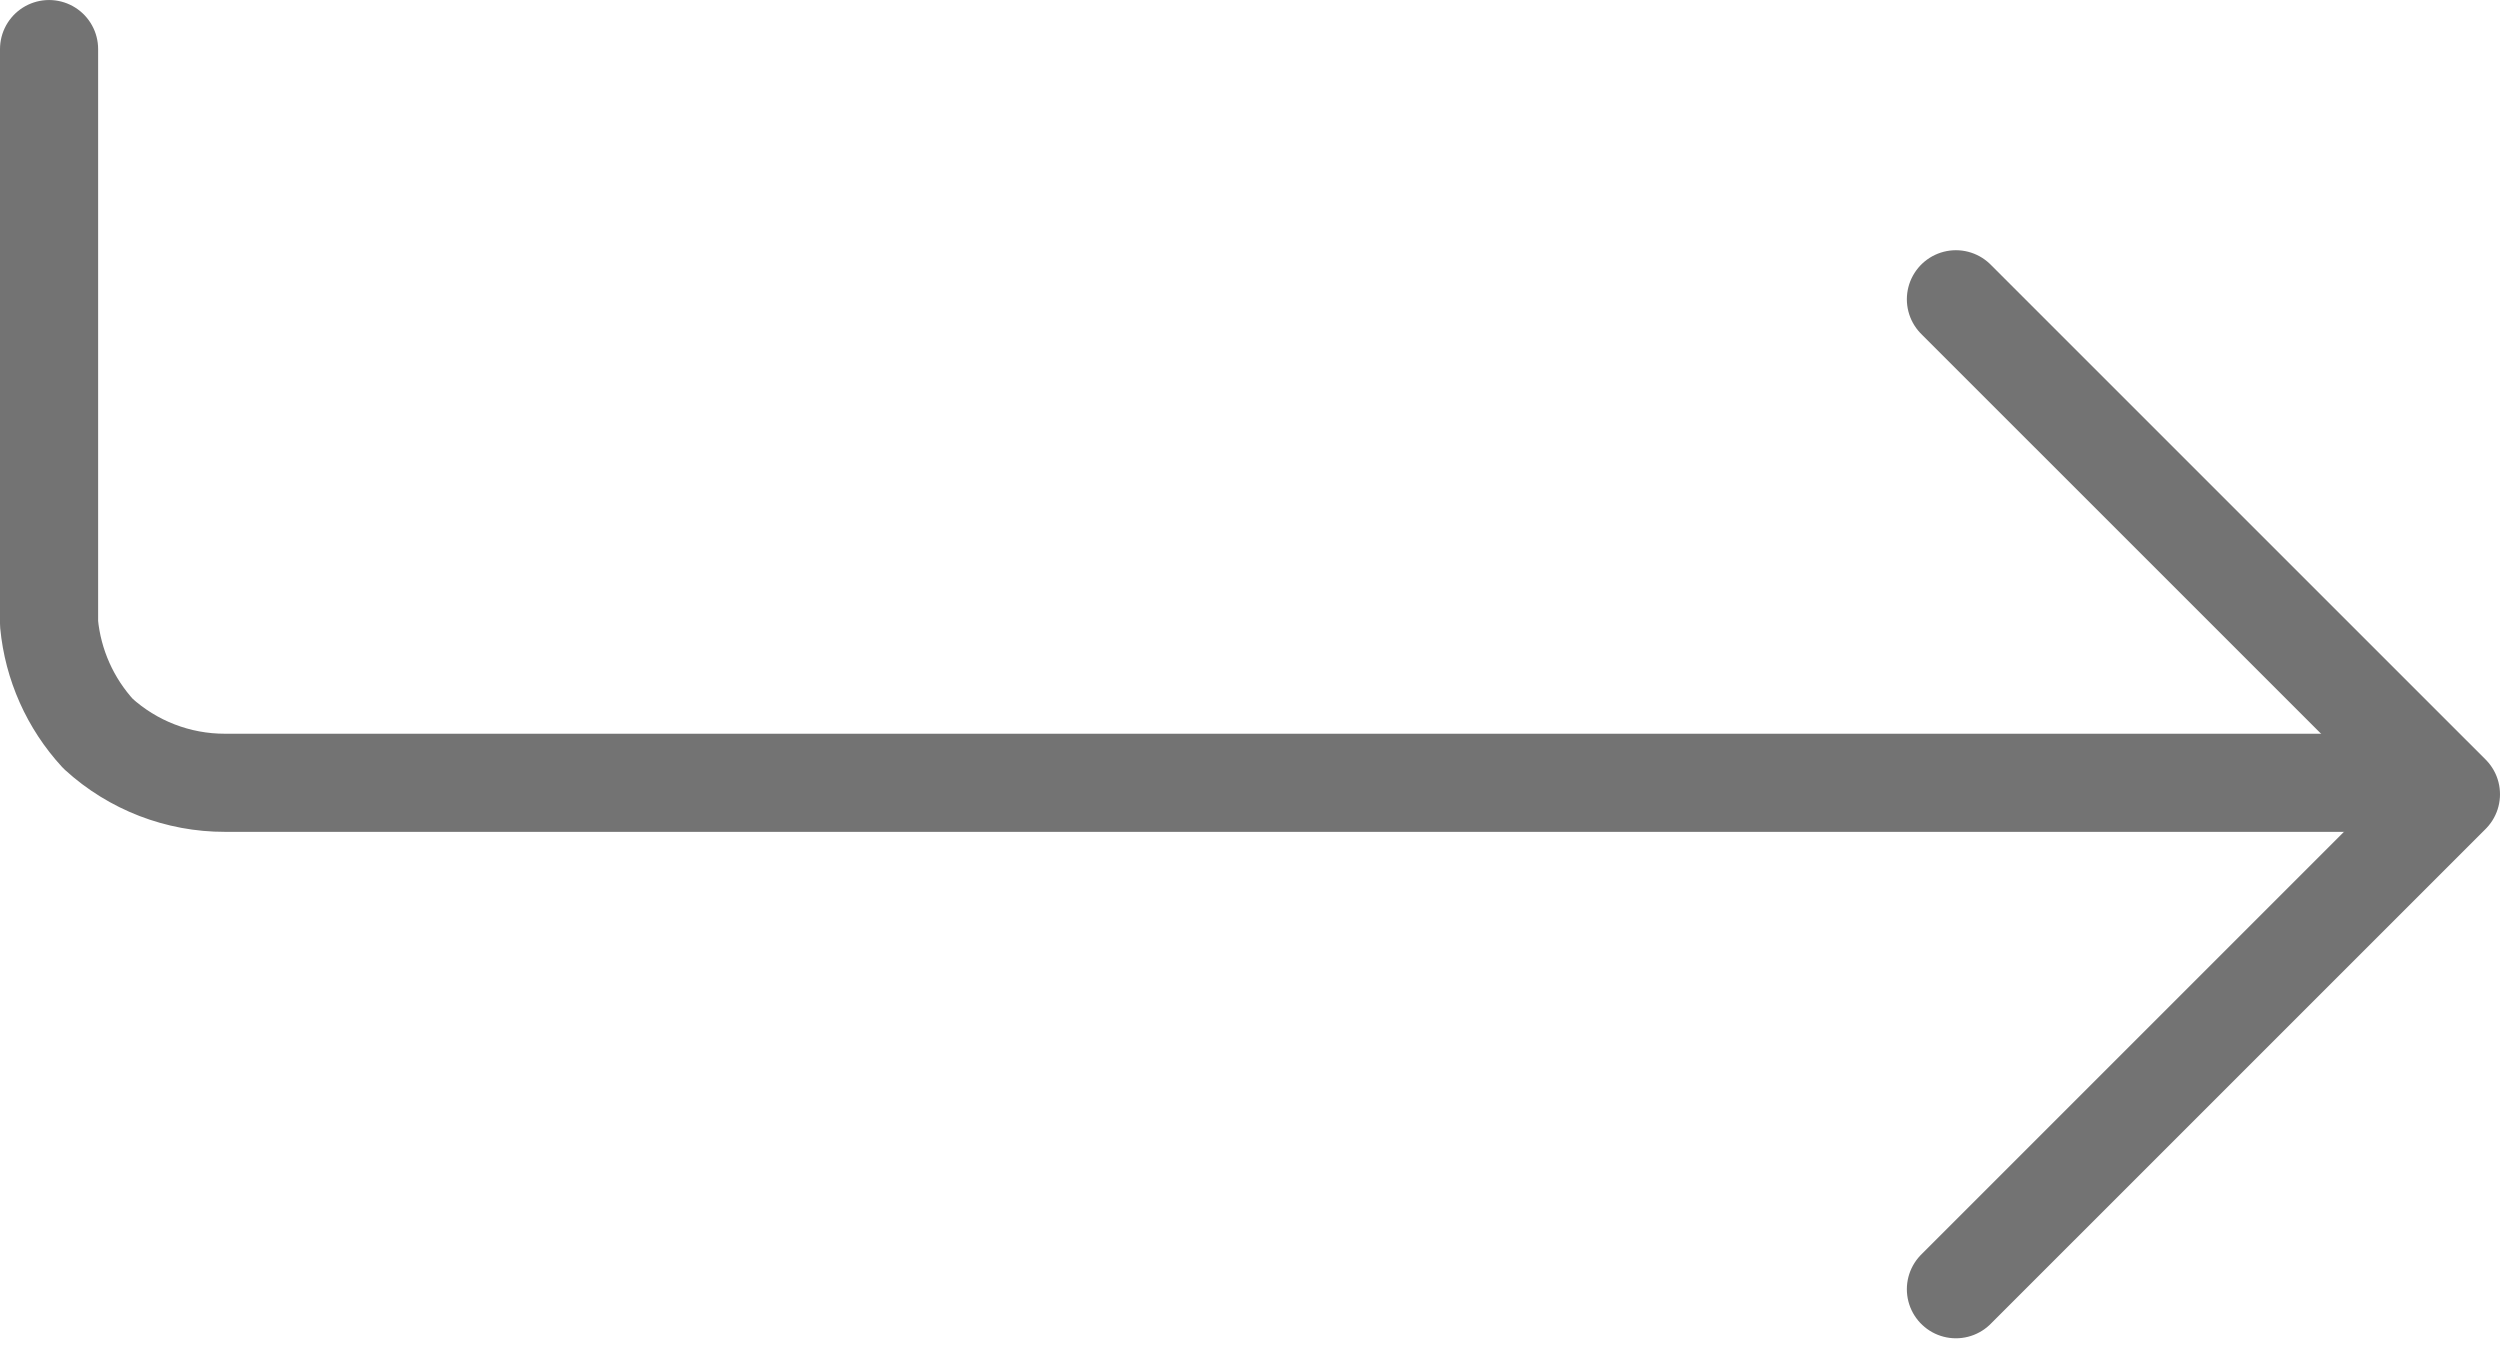
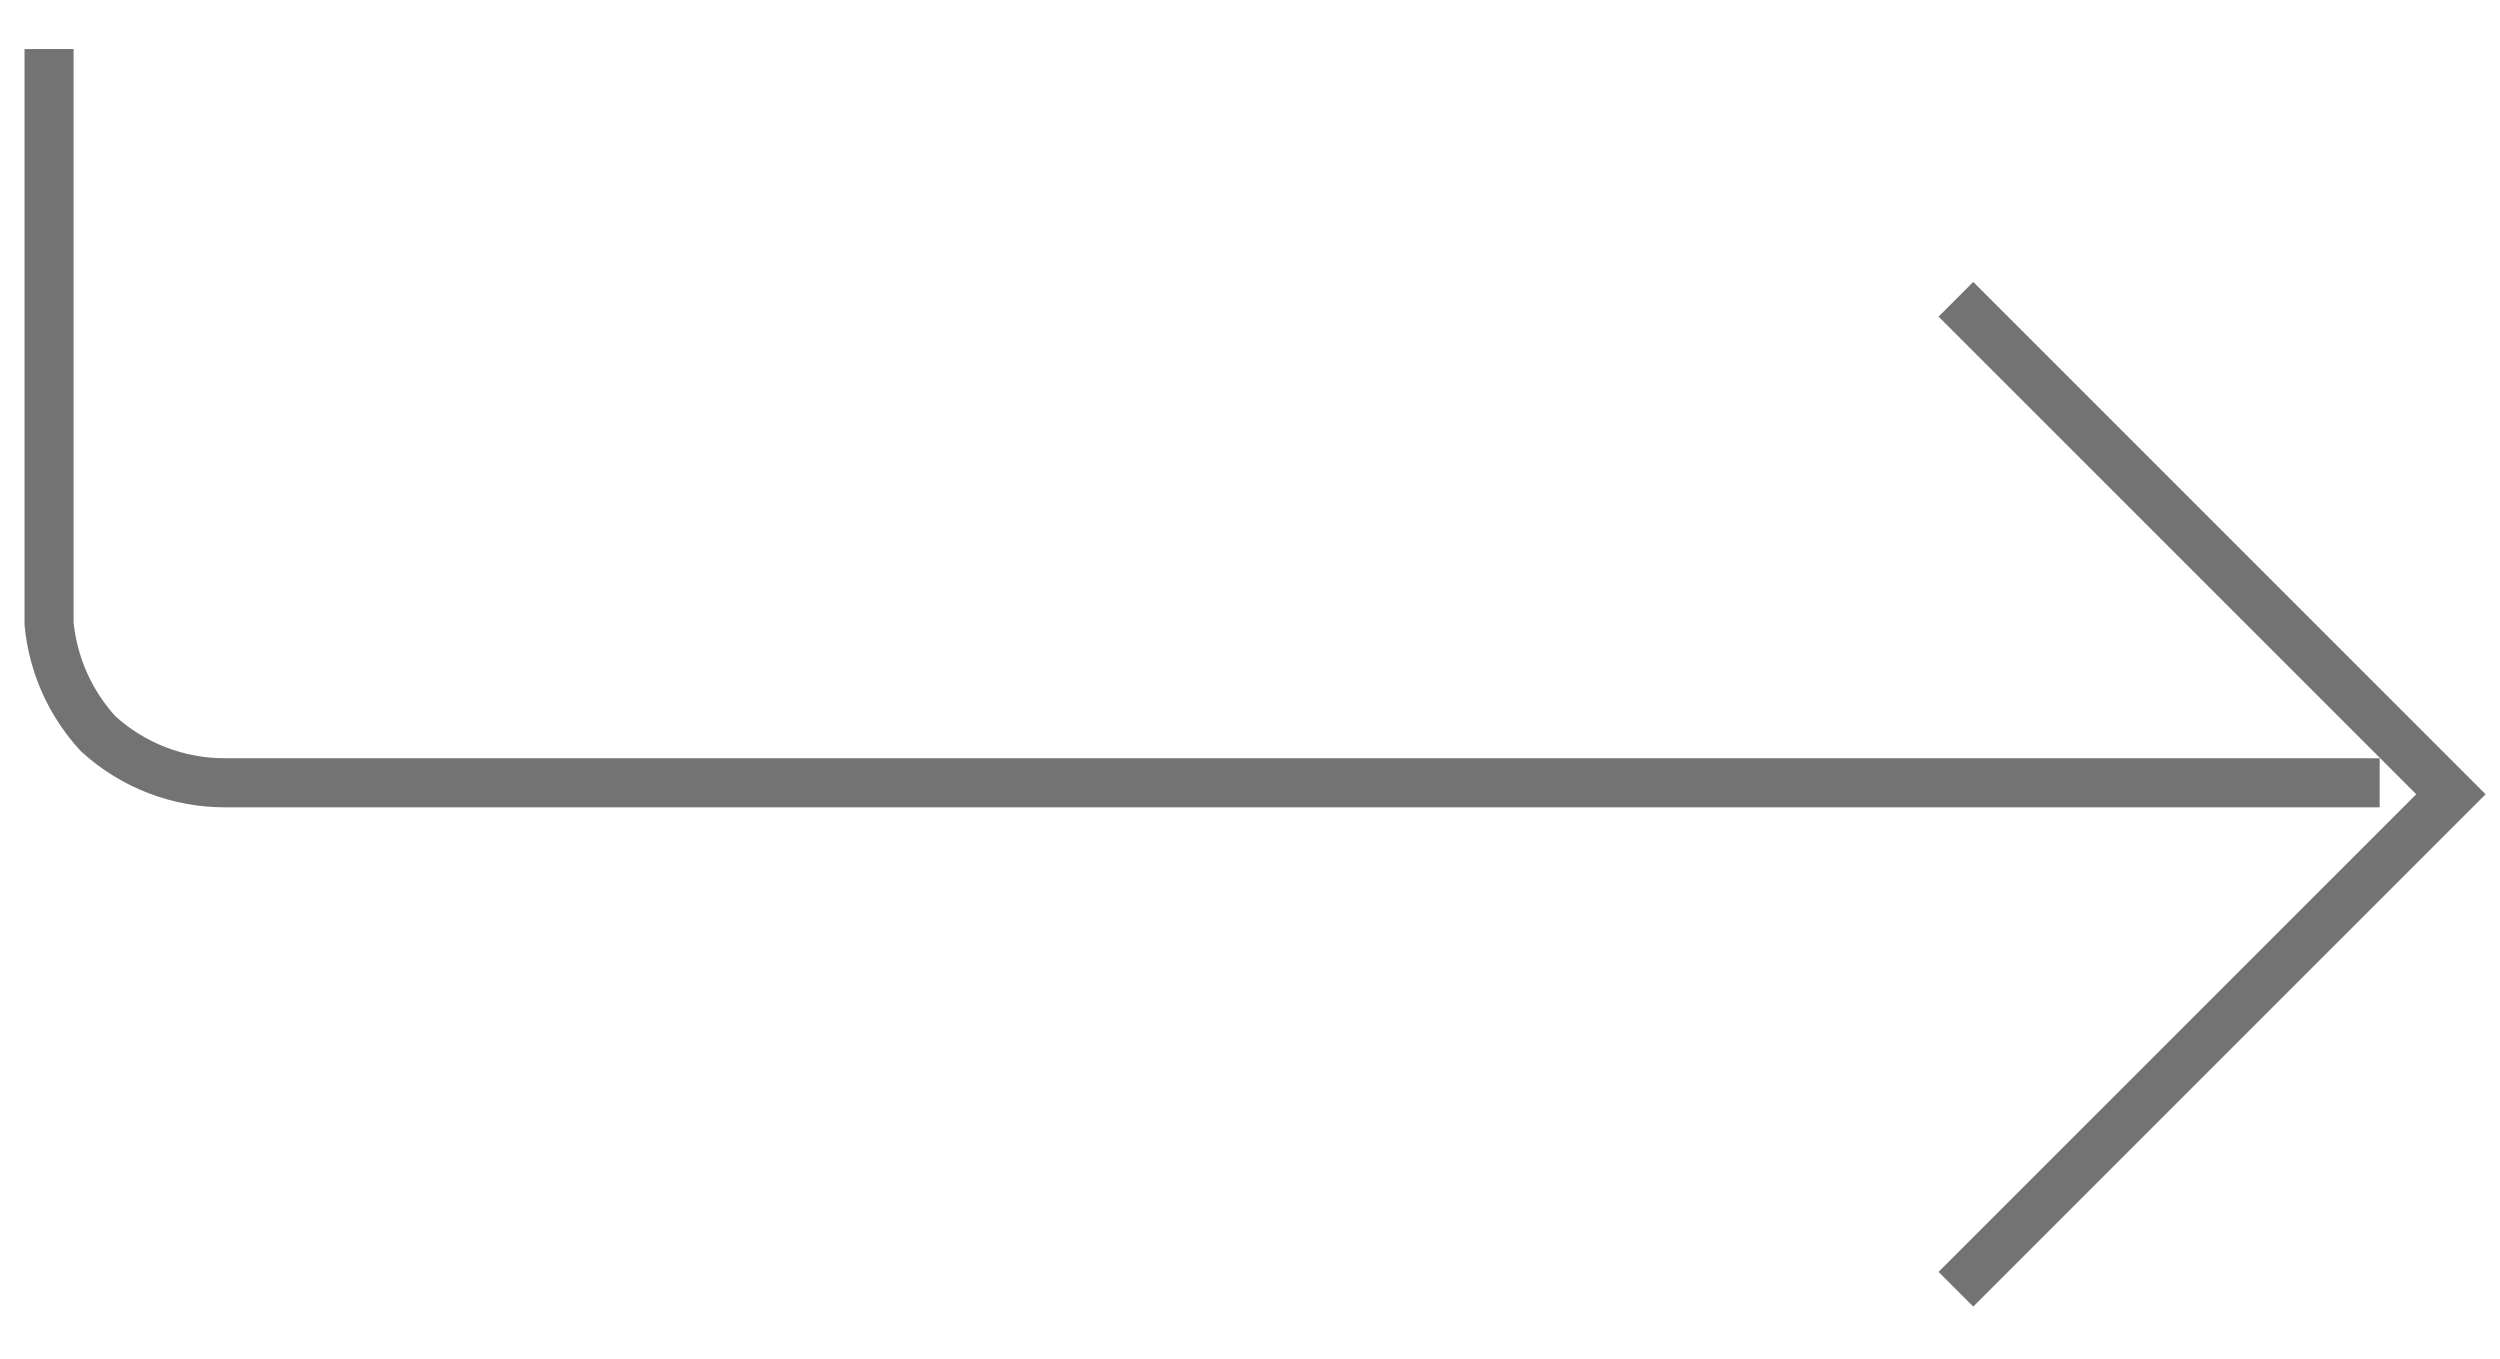
<svg xmlns="http://www.w3.org/2000/svg" width="50.957" height="27.691" viewBox="0 0 50.957 27.691">
  <g id="l-r-icon" transform="translate(1 1)">
-     <path id="Path_2507" data-name="Path 2507" d="M-19585-13840.523v11.711a3.853,3.853,0,0,0,1,2.244,3.826,3.826,0,0,0,2.588,1h43.916" transform="translate(19585 13840.523)" fill="none" stroke="#737373" stroke-linecap="round" stroke-linejoin="round" stroke-width="2" />
-     <path id="Path_2508" data-name="Path 2508" d="M-19921.133-13770.146l10.09,10.089-10.09,10.089" transform="translate(19960 13775.246)" fill="none" stroke="#737373" stroke-linecap="round" stroke-linejoin="round" stroke-width="2" />
+     <path id="Path_2507" data-name="Path 2507" d="M-19585-13840.523v11.711a3.853,3.853,0,0,0,1,2.244,3.826,3.826,0,0,0,2.588,1h43.916" transform="translate(19585 13840.523)" fill="none" stroke="#737373" strokeLinecap="round" strokeLinejoin="round" strokeWidth="2" />
+     <path id="Path_2508" data-name="Path 2508" d="M-19921.133-13770.146l10.09,10.089-10.09,10.089" transform="translate(19960 13775.246)" fill="none" stroke="#737373" strokeLinecap="round" strokeLinejoin="round" strokeWidth="2" />
  </g>
</svg>
